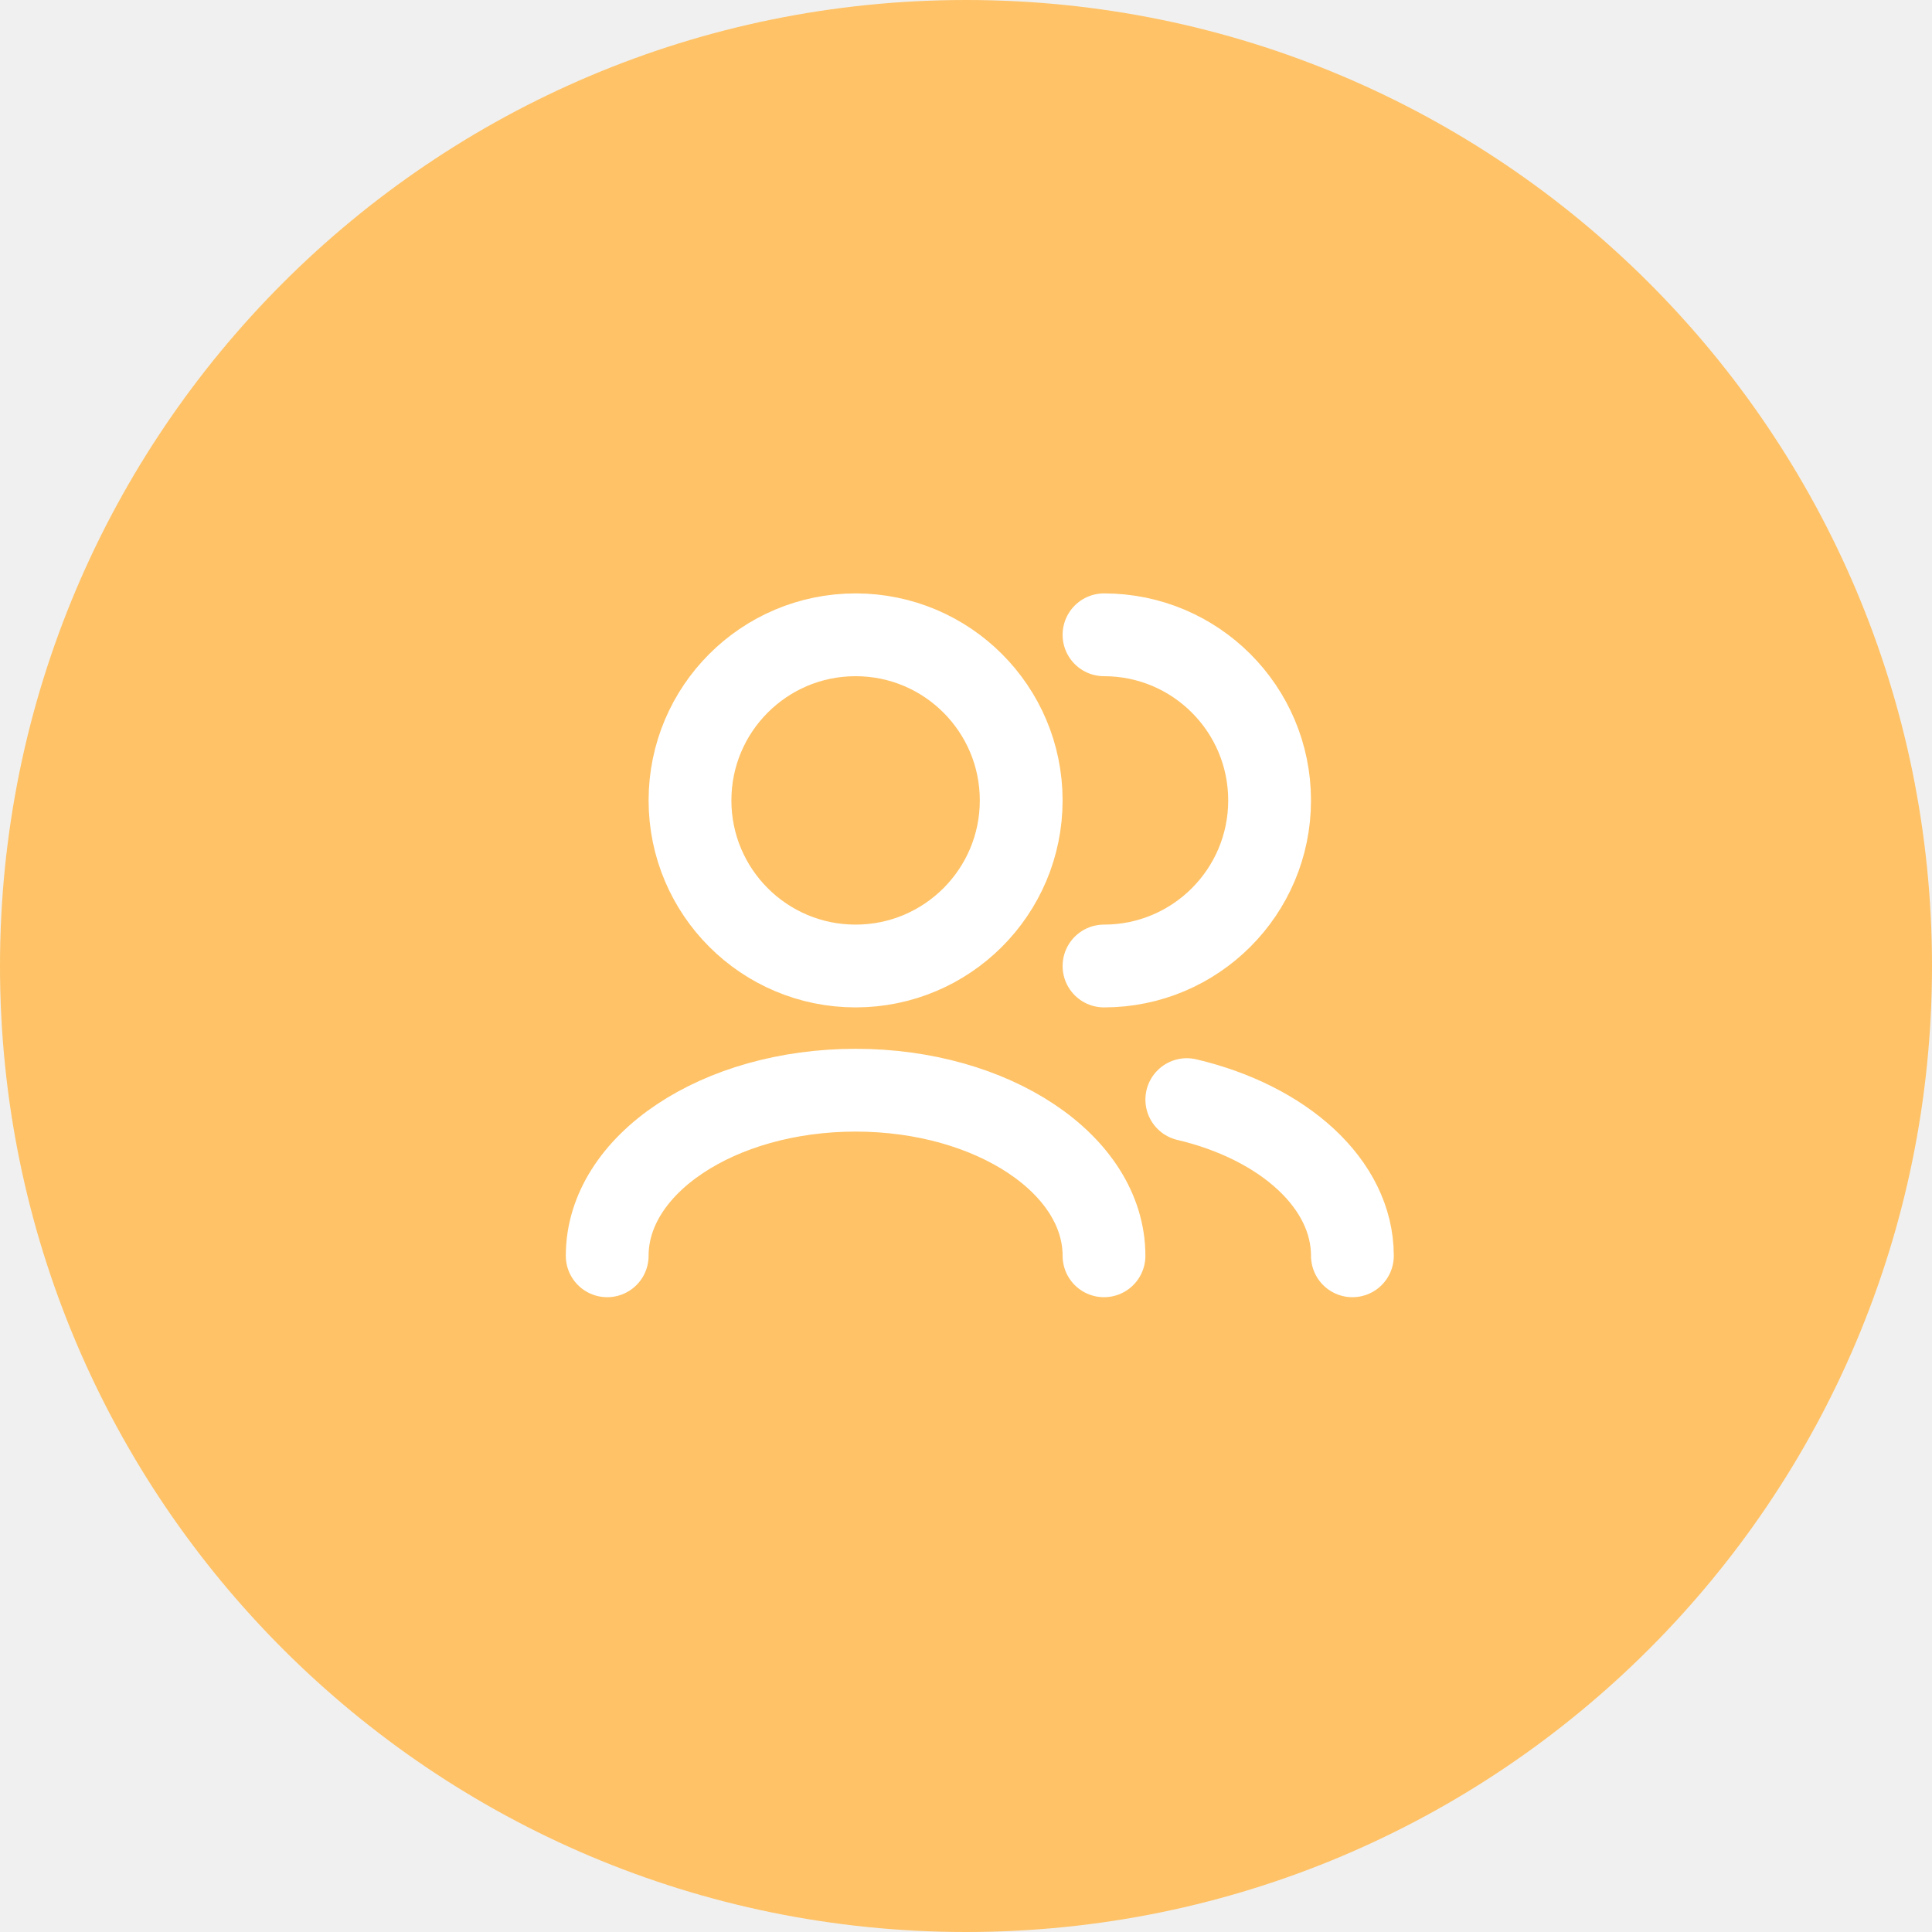
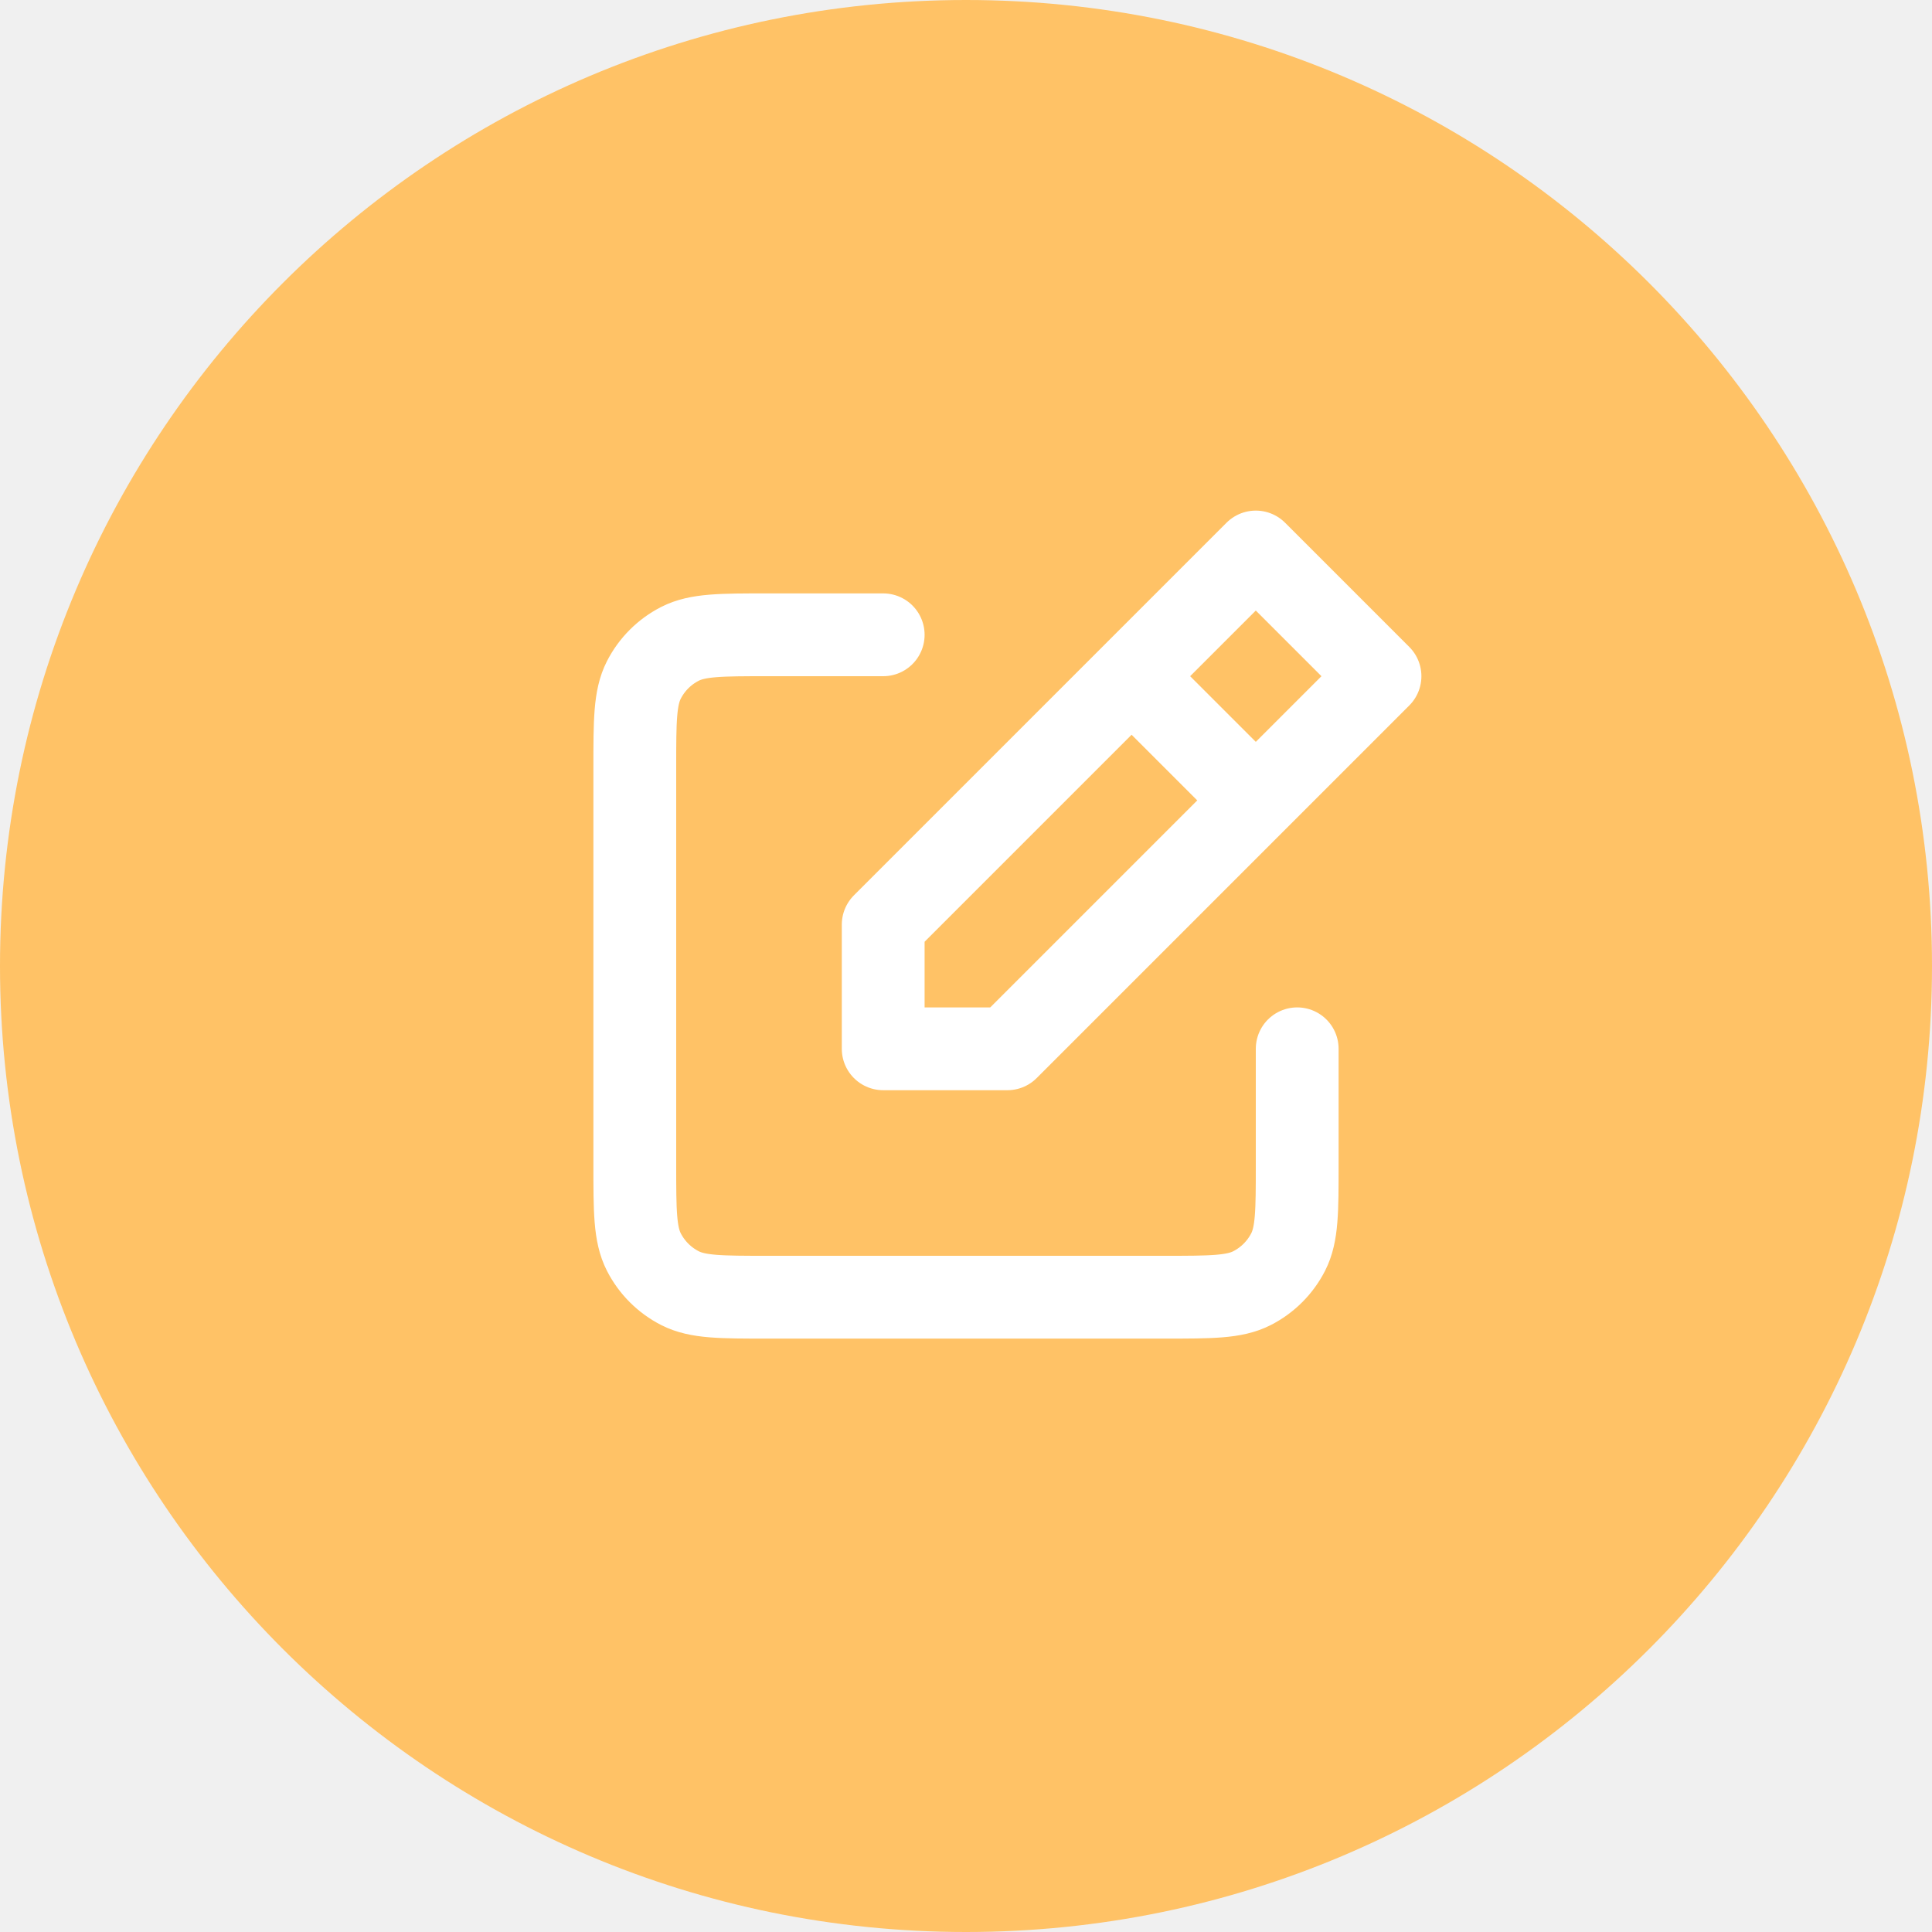
<svg xmlns="http://www.w3.org/2000/svg" width="70" height="70" viewBox="0 0 70 70" fill="none">
-   <g id="icon_ì ìì ë³´">
-     <circle id="Ellipse 11" cx="35" cy="35" r="35" fill="#FFC266" />
-     <path id="ì ìì ë³´" d="M49 45.5C49 42.888 46.496 40.665 43 39.841M40 45.5C40 42.186 35.971 39.5 31 39.5C26.029 39.5 22 42.186 22 45.5M40 35C43.314 35 46 32.314 46 29C46 25.686 43.314 23 40 23M31 35C27.686 35 25 32.314 25 29C25 25.686 27.686 23 31 23C34.314 23 37 25.686 37 29C37 32.314 34.314 35 31 35Z" stroke="white" stroke-width="3" stroke-linecap="round" stroke-linejoin="round" />
-   </g>
+   <circle cx="35" cy="35" r="35" fill="#FFC266" />
+   <path d="M32 23H27.8C26.12 23 25.28 23 24.638 23.327C24.073 23.615 23.615 24.073 23.327 24.638C23 25.28 23 26.12 23 27.8V42.2C23 43.88 23 44.72 23.327 45.362C23.615 45.926 24.073 46.385 24.638 46.673C25.279 47 26.119 47 27.796 47H42.205C43.882 47 44.72 47 45.361 46.673C45.926 46.385 46.385 45.926 46.673 45.362C47 44.72 47 43.882 47 42.205V38M41 24.5L32 33.5V38H36.5L45.5 29M41 24.5L45.5 20L50 24.5L45.5 29M41 24.5L45.5 29" stroke="white" stroke-width="3" stroke-linecap="round" stroke-linejoin="round" />
</svg>
